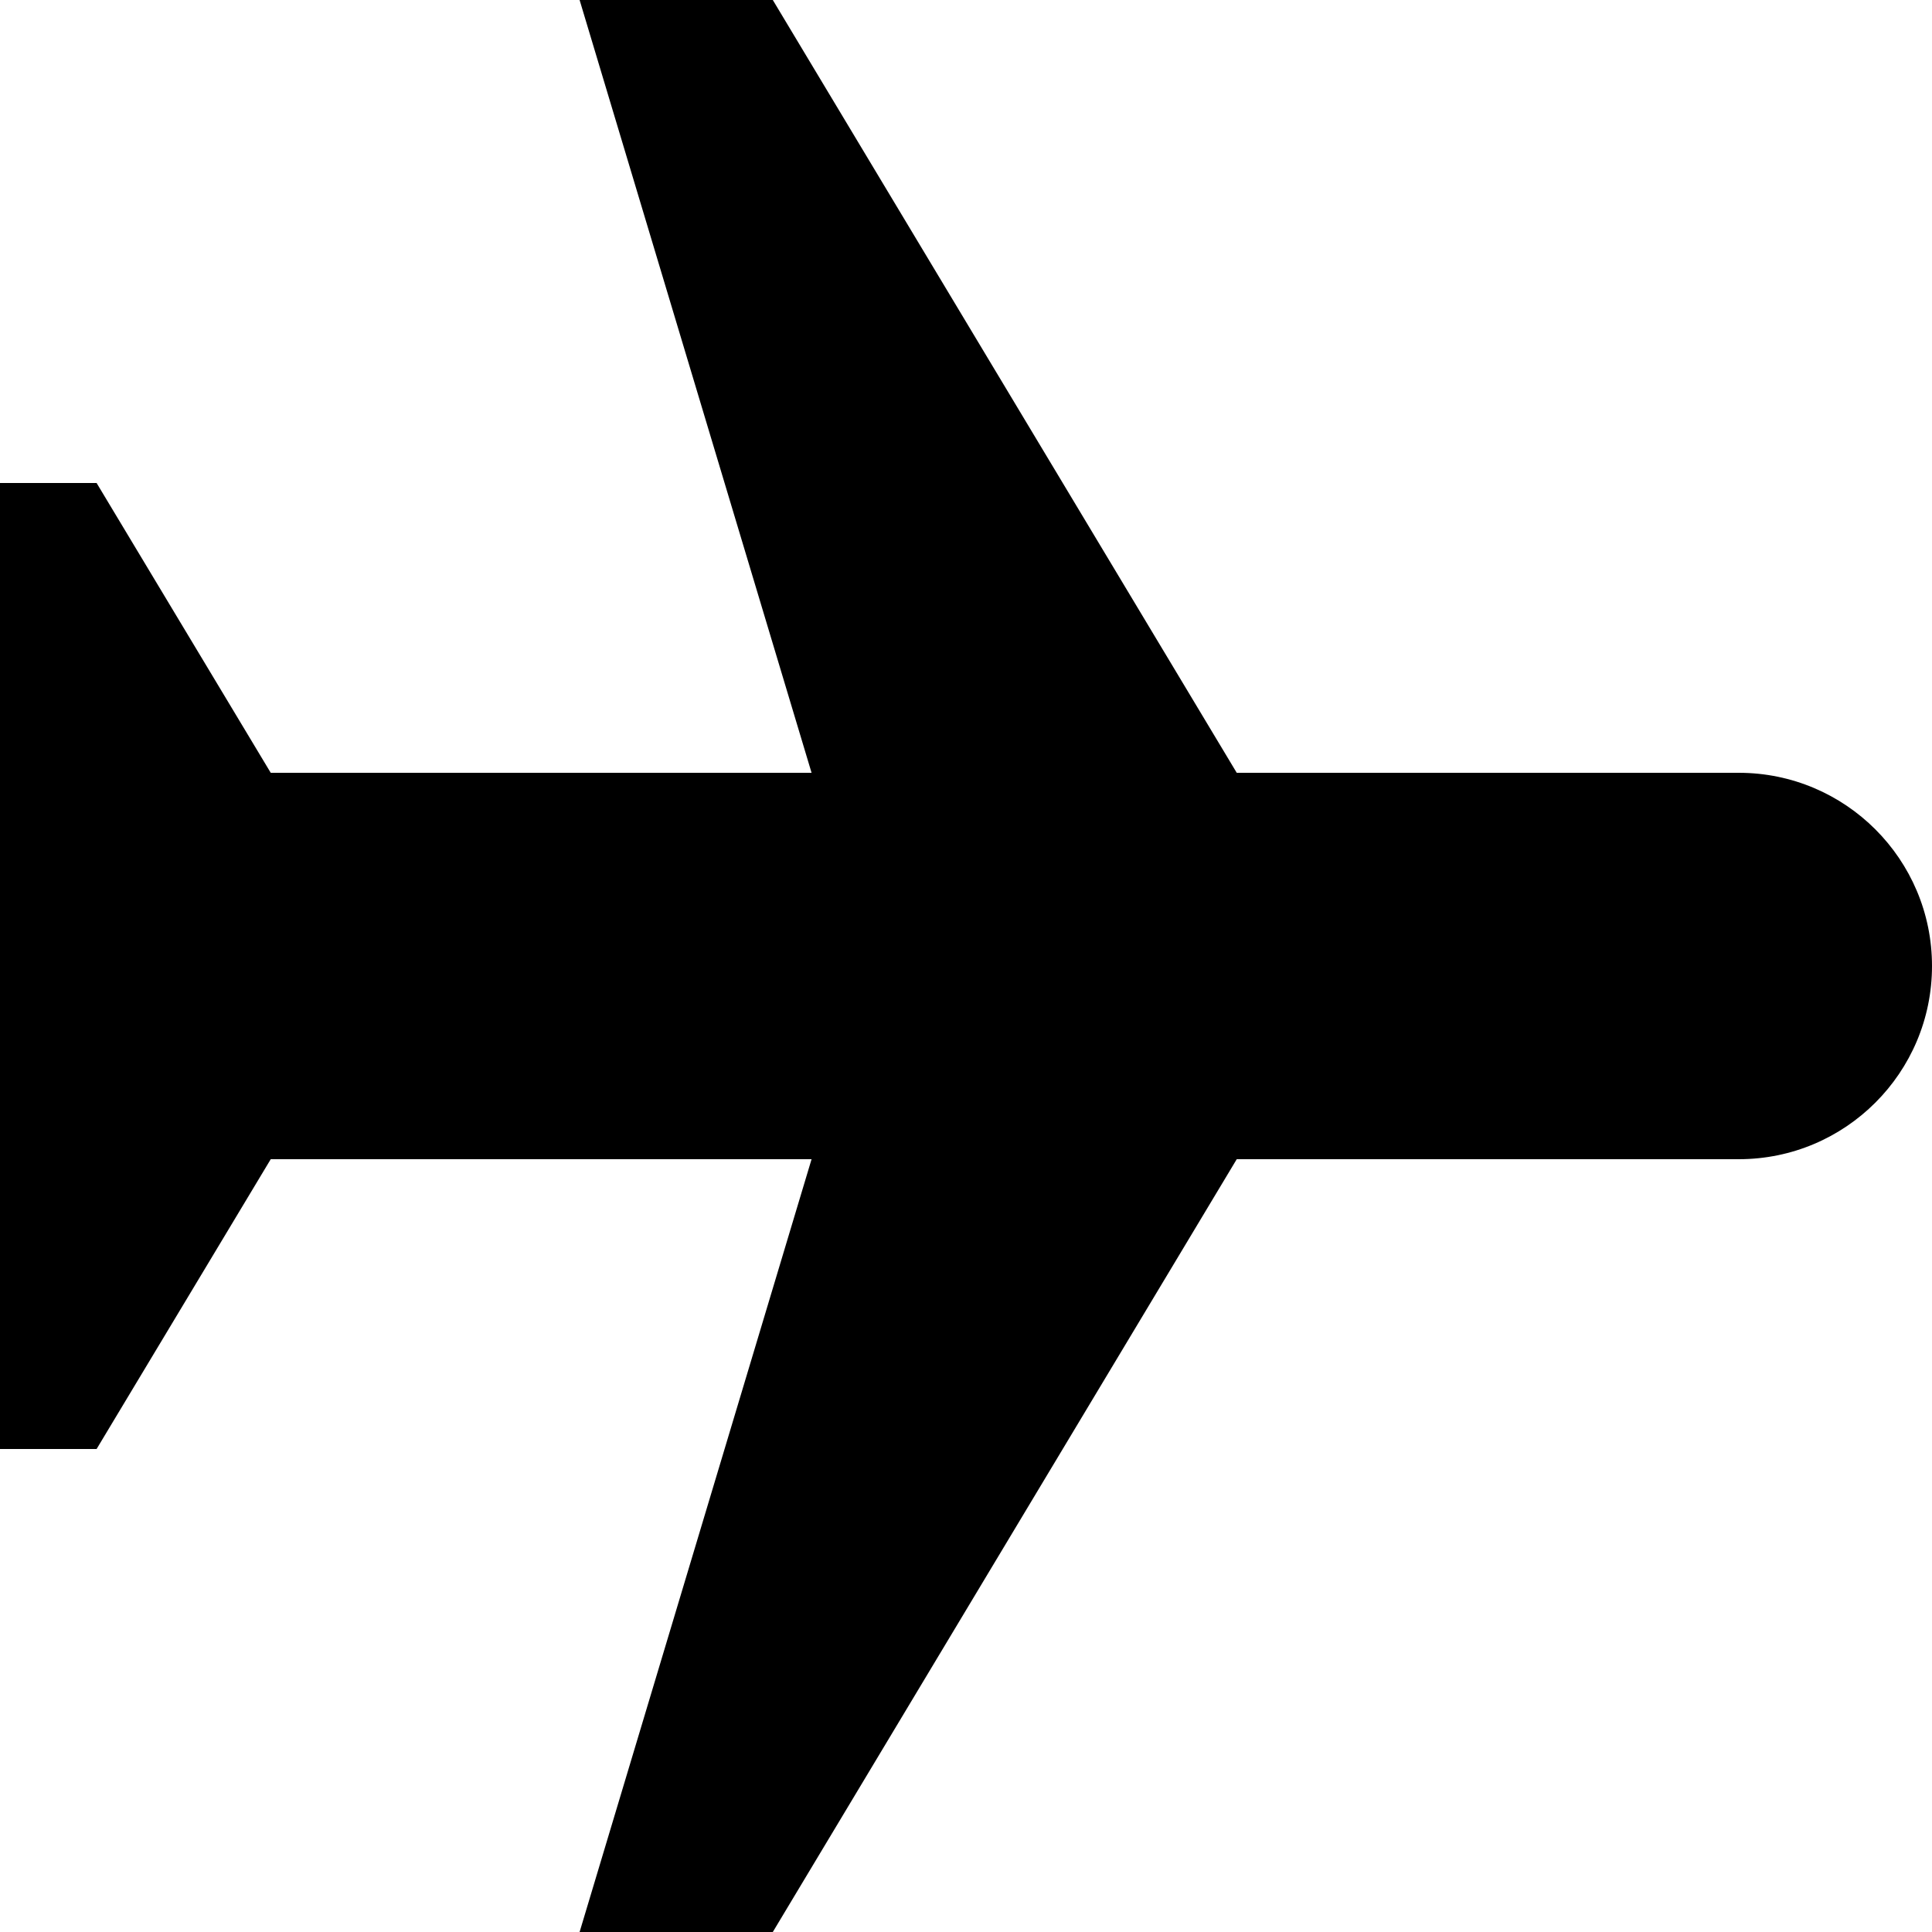
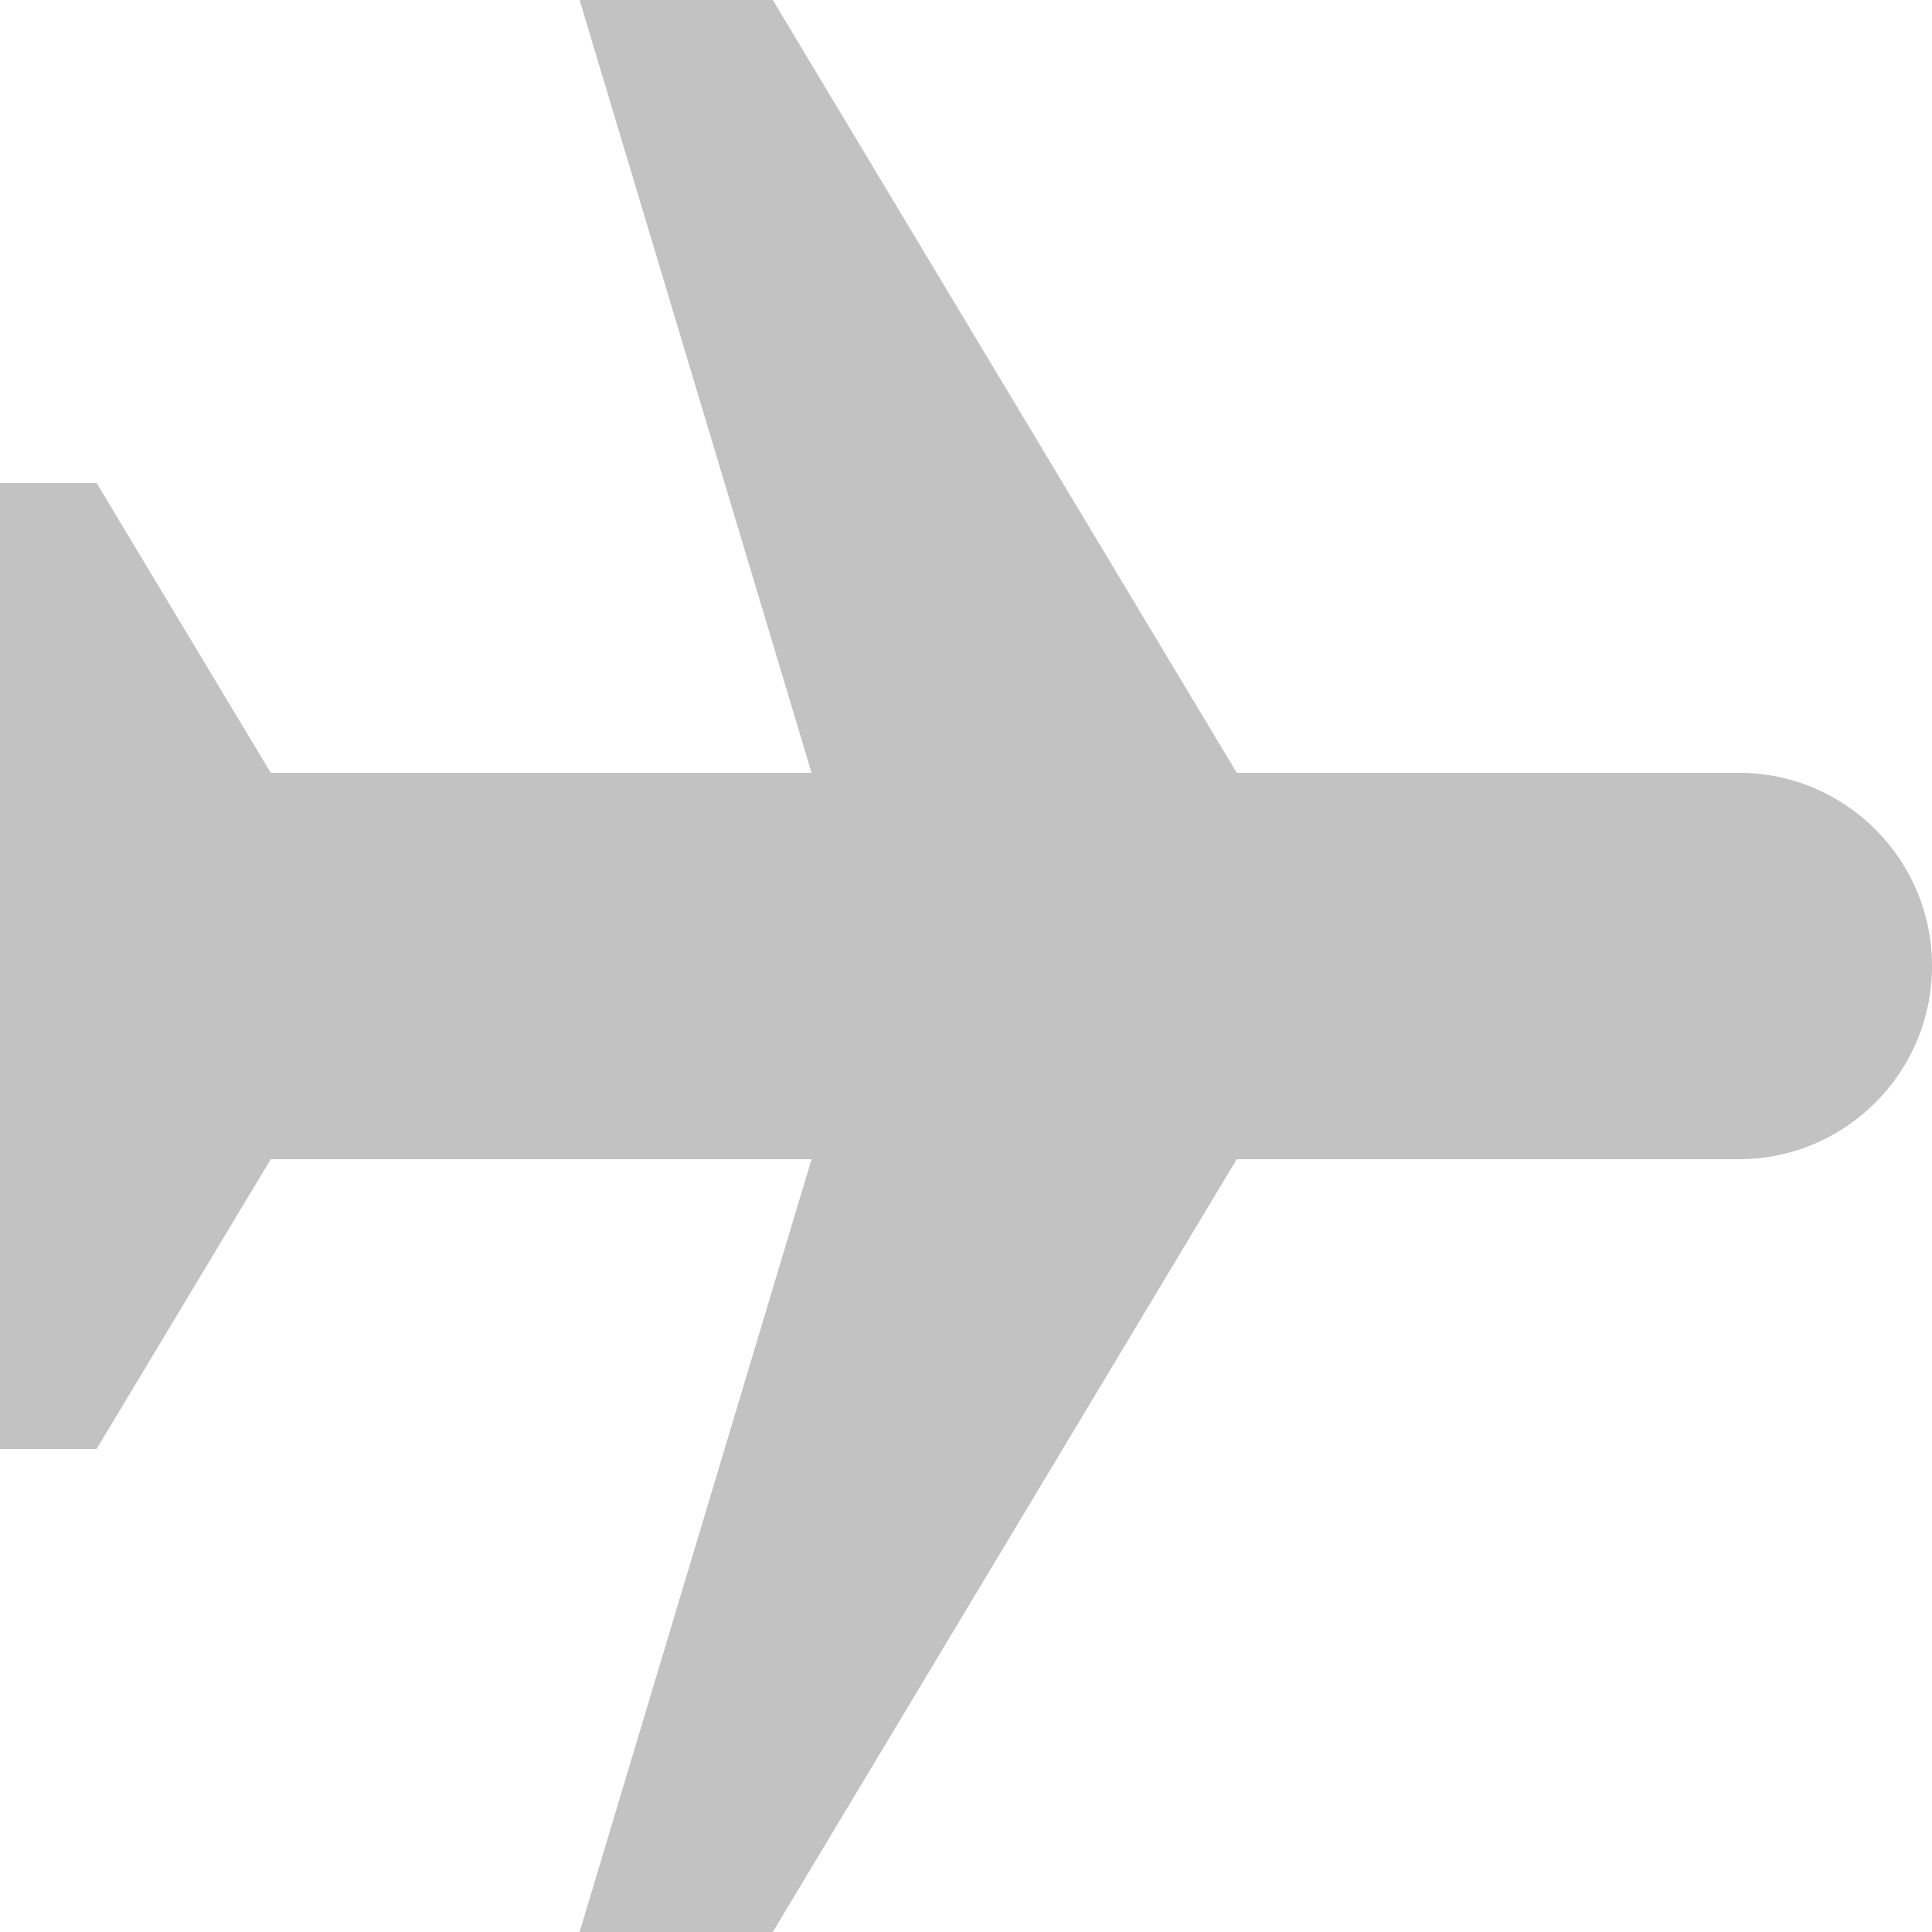
<svg xmlns="http://www.w3.org/2000/svg" width="15px" height="15px" viewBox="0 0 15 15" version="1.1">
  <g id="surface1">
-     <path style=" stroke:none;fill-rule:nonzero;fill:rgb(0%,0%,0%);fill-opacity:1;" d="M 6.301 9 L 2.102 9 L 0.75 11.25 L 0 11.25 L 0 3.75 L 0.75 3.75 L 2.102 6 L 6.301 6 L 4.5 0 L 6 0 L 9.602 6 L 13.5 6 C 14.328 6 15 6.672 15 7.5 C 15 8.328 14.328 9 13.5 9 L 9.602 9 L 6 15 L 4.5 15 Z M 6.301 9 " />
+     <path style=" stroke:none;fill-rule:nonzero;fill:#c2c2c2;fill-opacity:1;" d="M 6.301 9 L 2.102 9 L 0.75 11.25 L 0 11.25 L 0 3.75 L 0.75 3.75 L 2.102 6 L 6.301 6 L 4.5 0 L 6 0 L 9.602 6 L 13.5 6 C 14.328 6 15 6.672 15 7.5 C 15 8.328 14.328 9 13.5 9 L 9.602 9 L 6 15 L 4.5 15 Z M 6.301 9 " />
  </g>
</svg>
